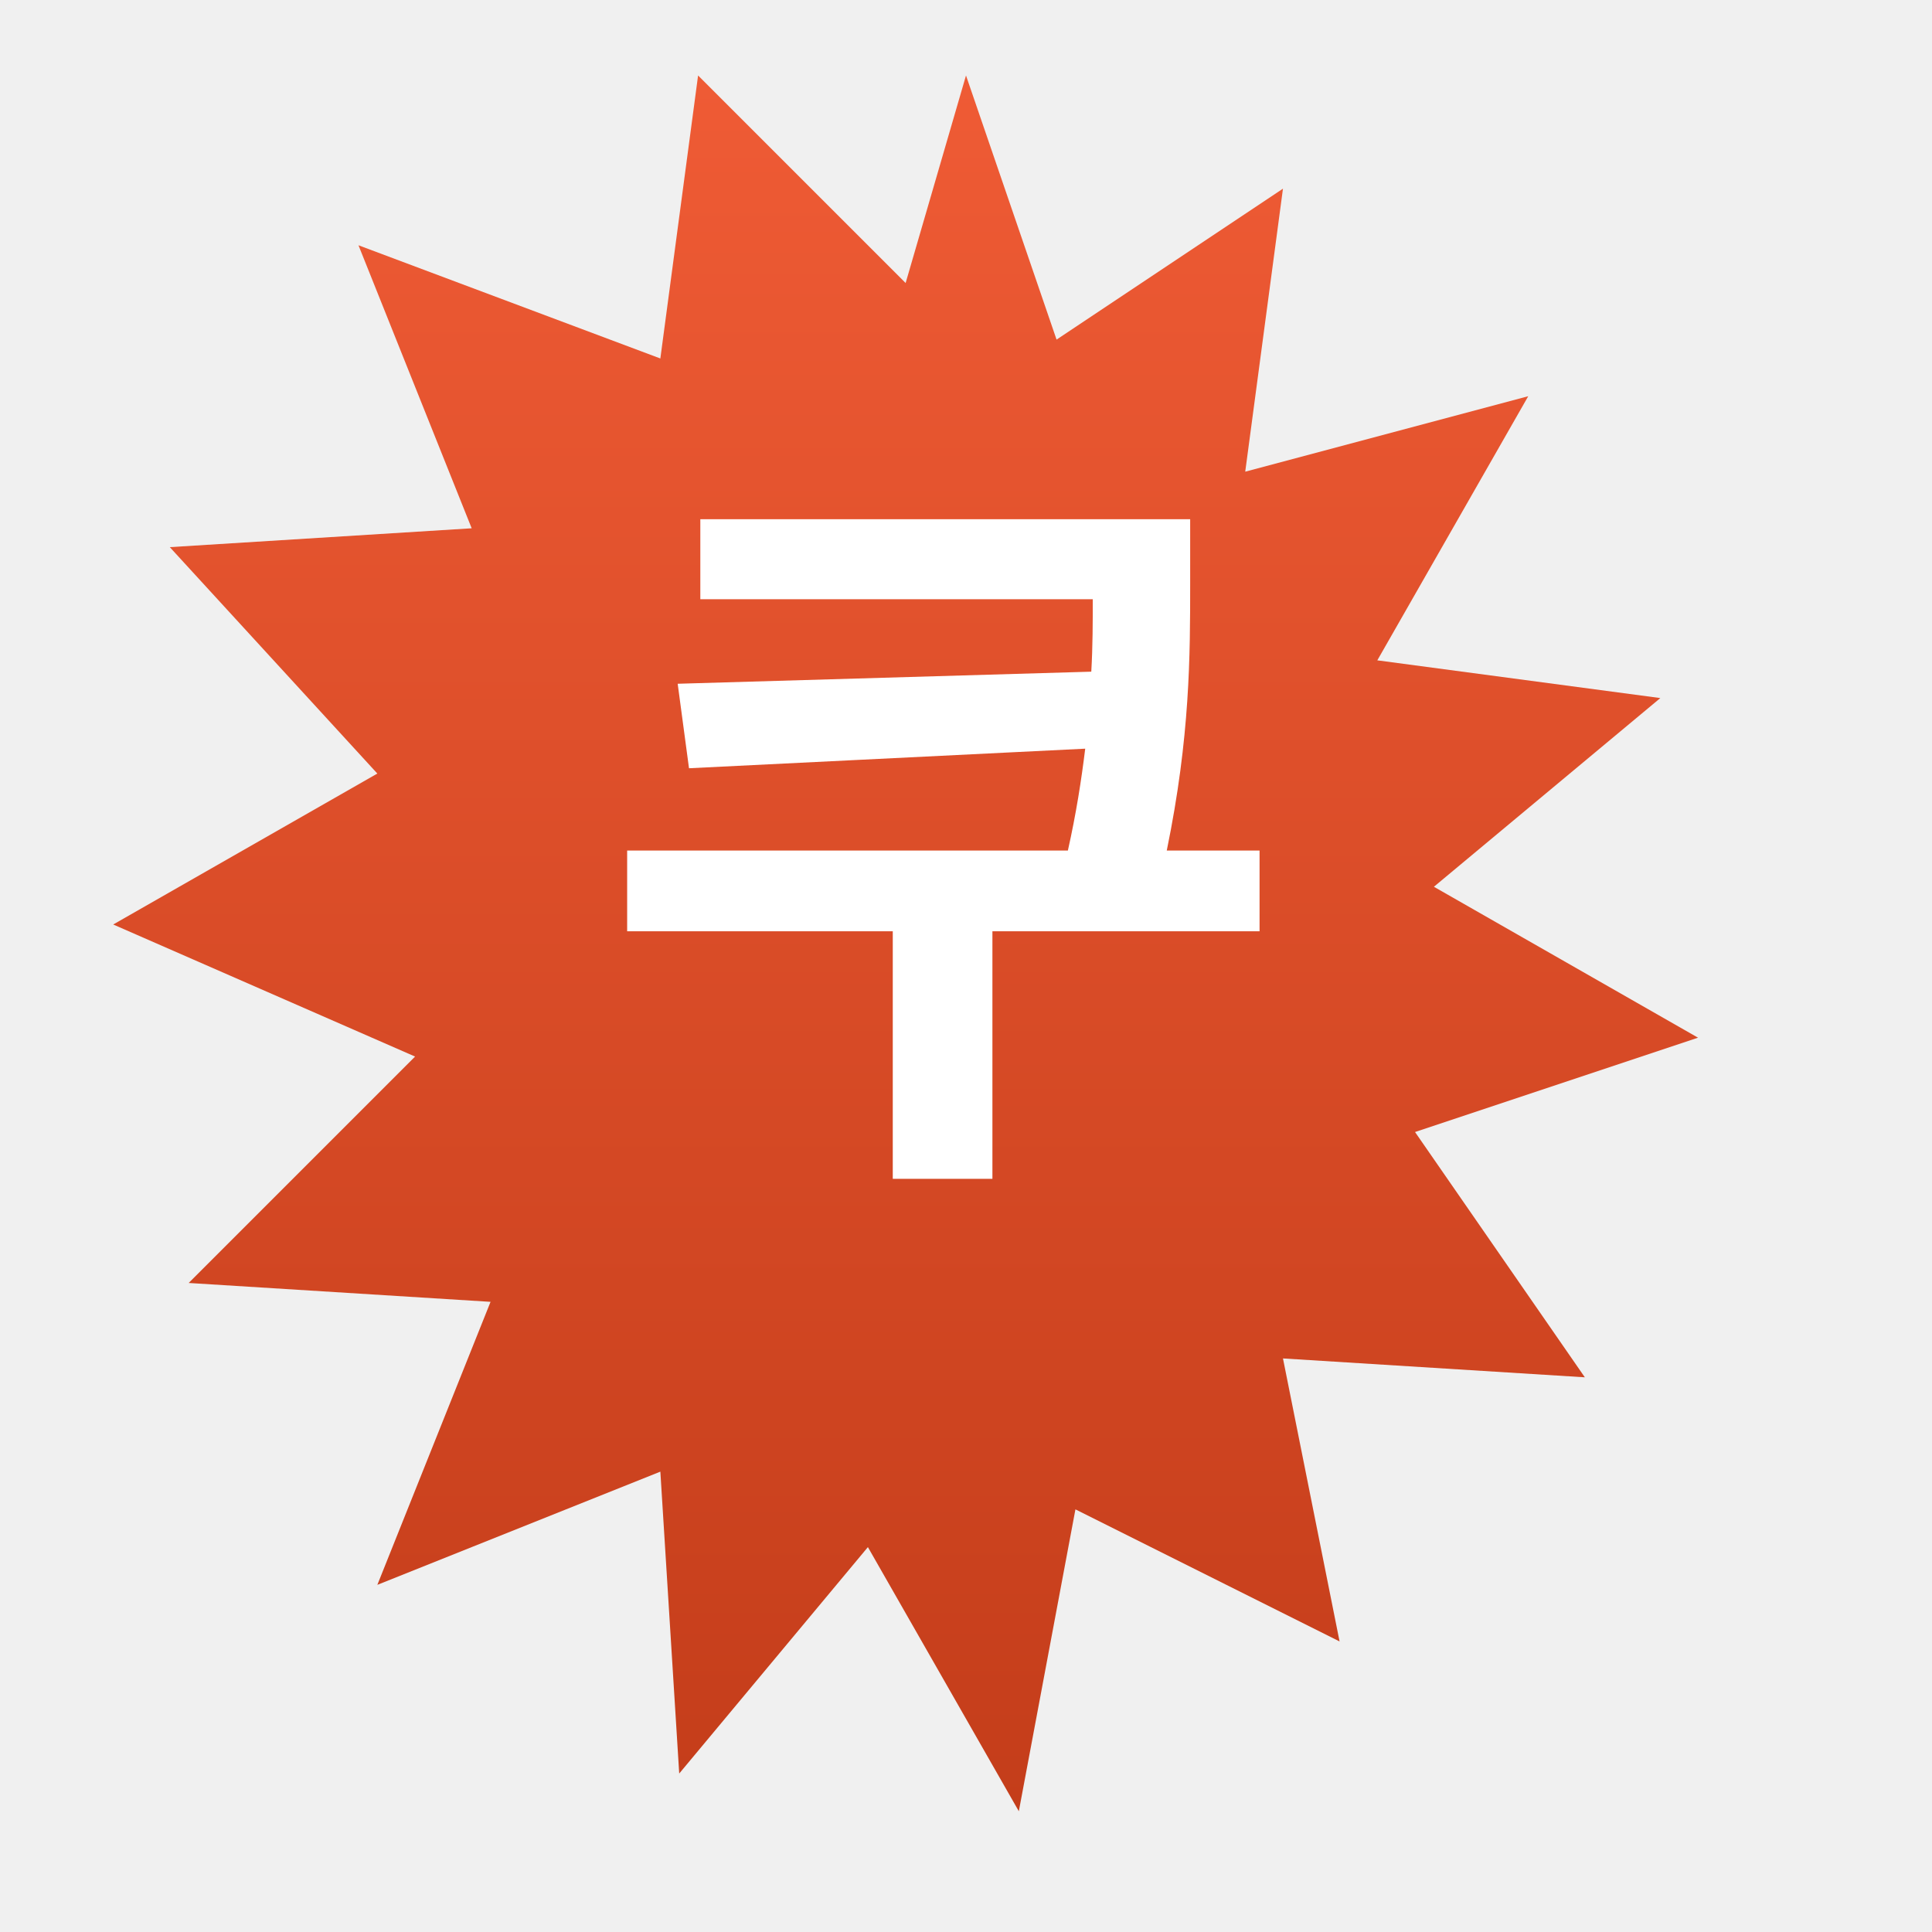
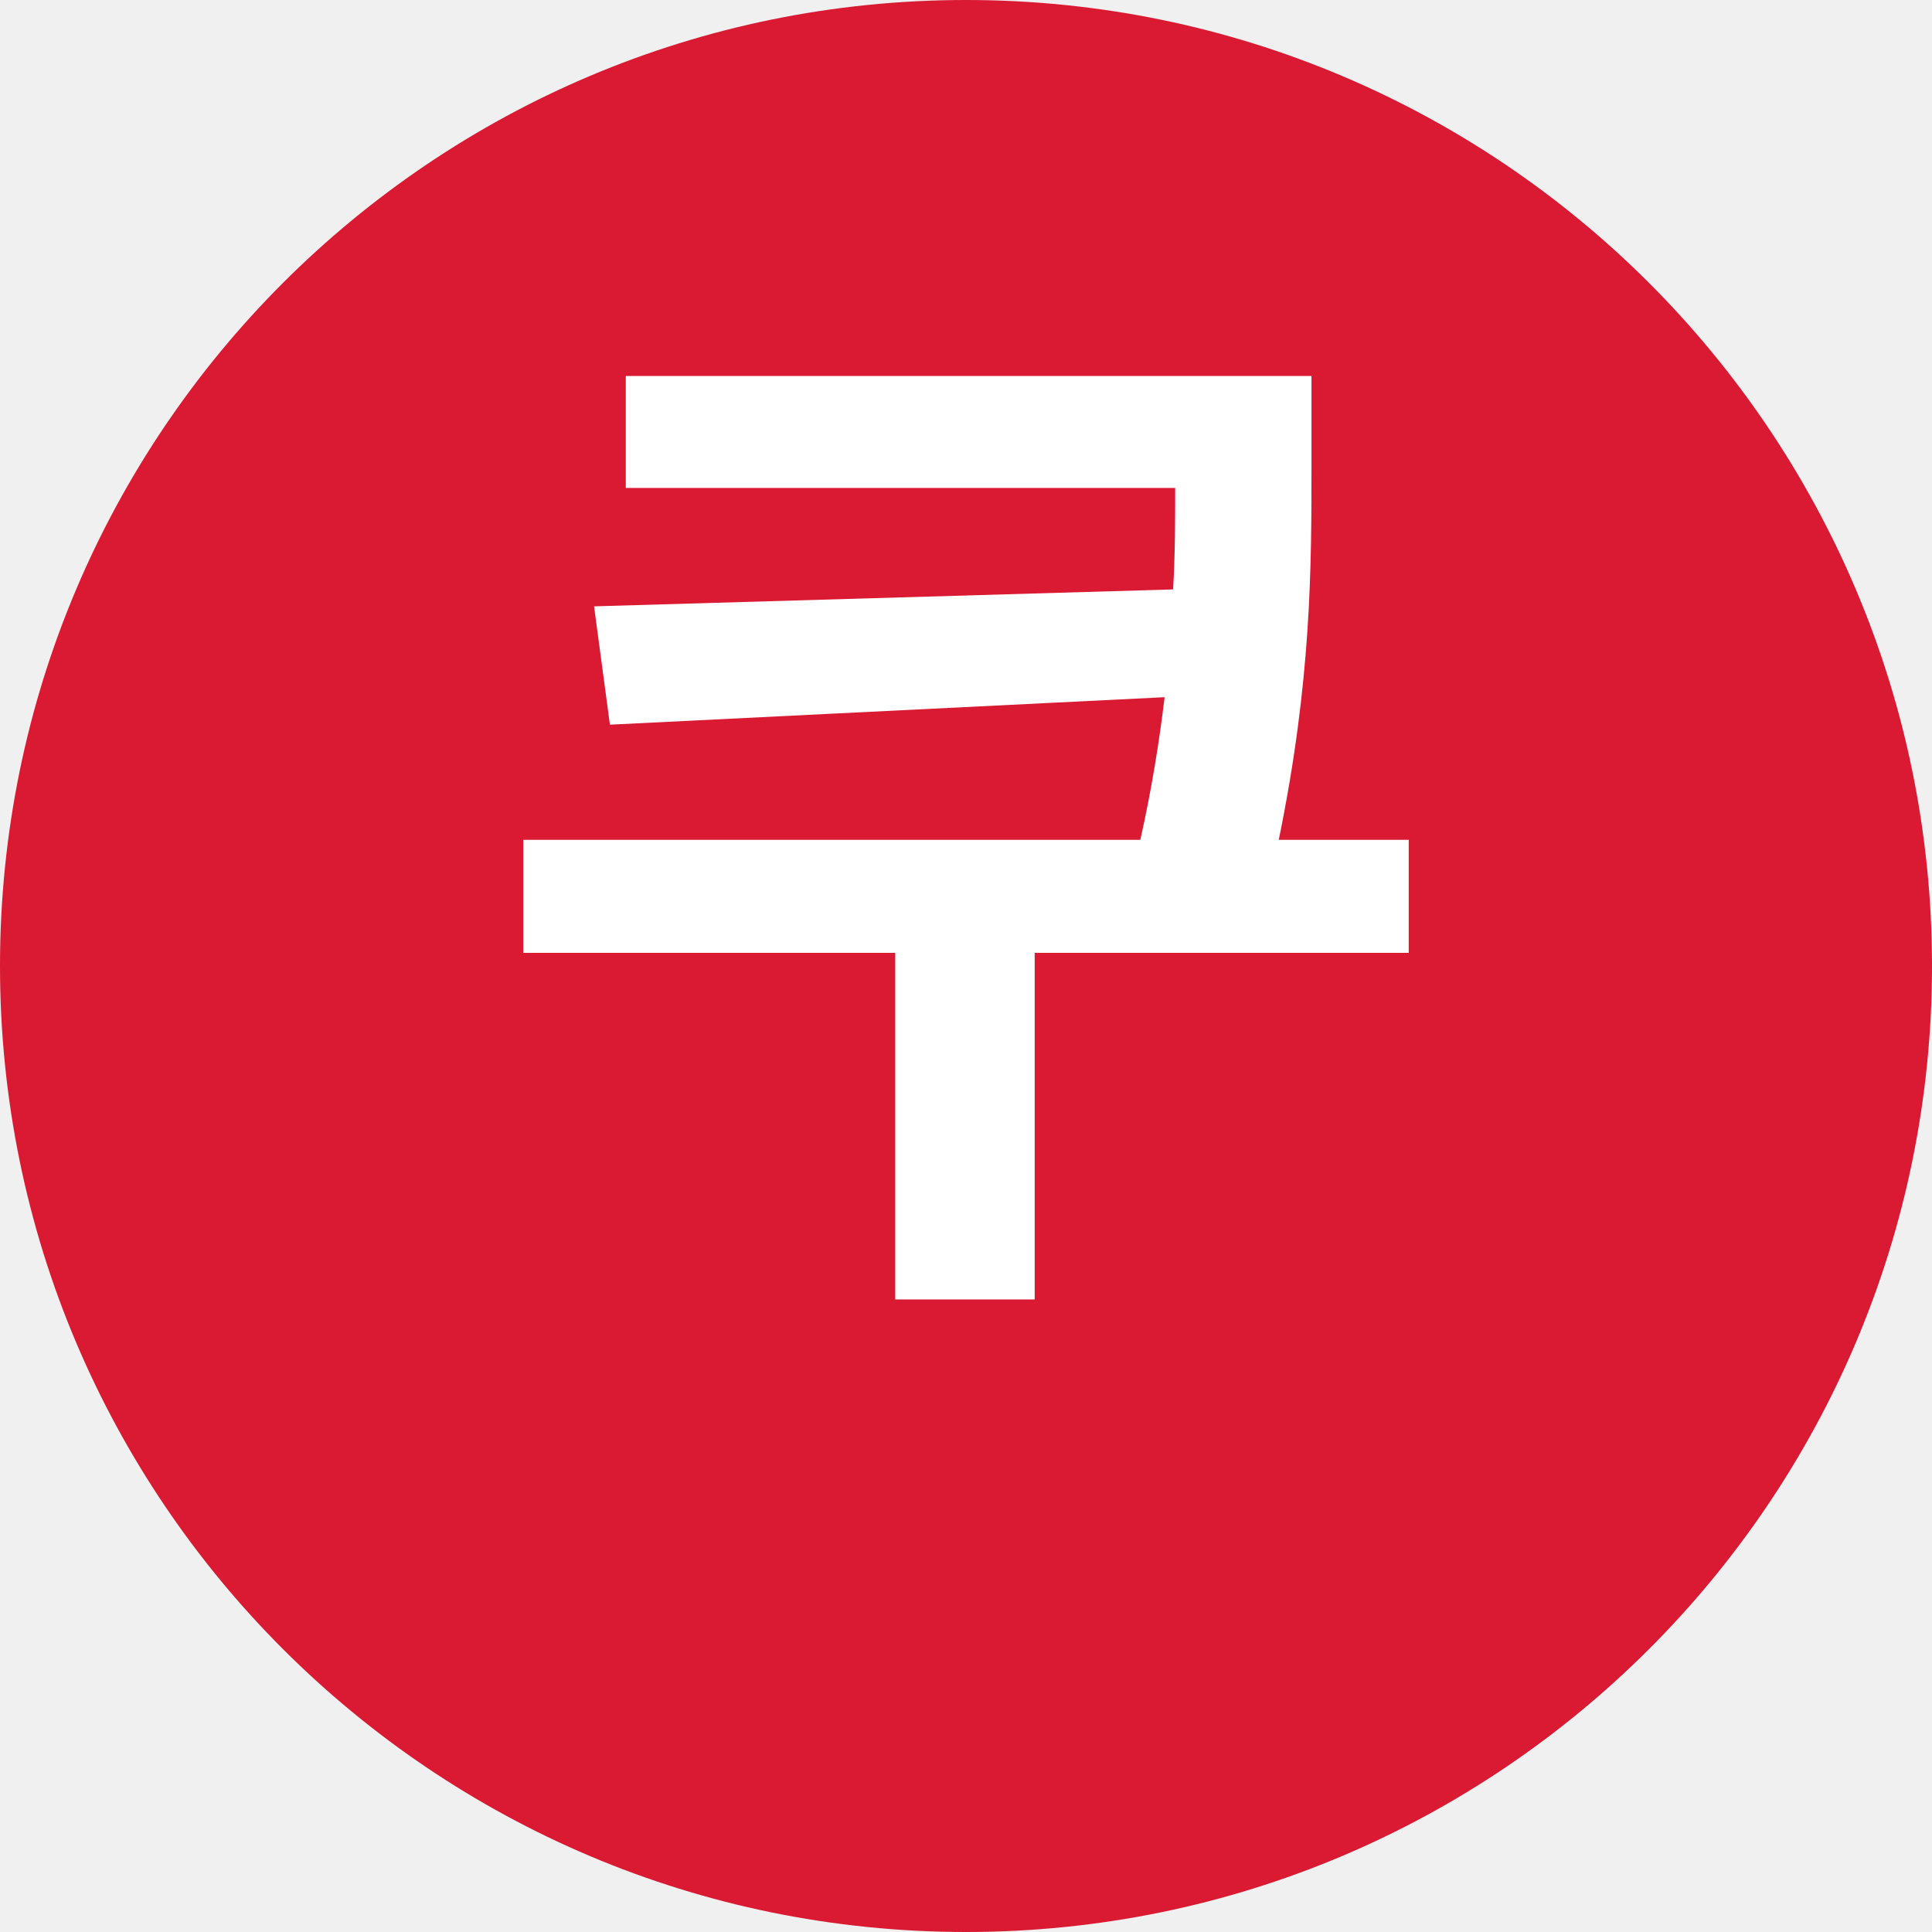
<svg xmlns="http://www.w3.org/2000/svg" viewBox="0 0 512 512">
-   <defs>
-     <linearGradient id="coupangGrad" x1="0%" y1="0%" x2="0%" y2="100%">
-       <stop offset="0%" style="stop-color:#EF5B35" />
-       <stop offset="100%" style="stop-color:#C43D1A" />
-     </linearGradient>
-   </defs>
-   <path d="M256 20            L280 90 L340 50 L330 125 L405 105 L365 175 L440 185 L380 235            L450 275 L375 300 L420 365 L340 360 L355 435 L285 400 L270 480            L230 410 L180 470 L175 390 L100 420 L130 345 L50 340 L110 280            L30 245 L100 205 L45 145 L125 140 L95 65 L175 95 L185 20 L240 75 Z" fill="url(#coupangGrad)" />
-   <text x="250" y="295" font-family="Apple SD Gothic Neo, Malgun Gothic, sans-serif" font-size="200" font-weight="700" fill="white" text-anchor="middle">쿠</text>
+   <circle cx="256" cy="256" r="256" fill="#D91A32" />
+   <text x="256" y="320" font-family="Apple SD Gothic Neo, Malgun Gothic, sans-serif" font-size="280" font-weight="700" fill="white" text-anchor="middle">쿠</text>
</svg>
